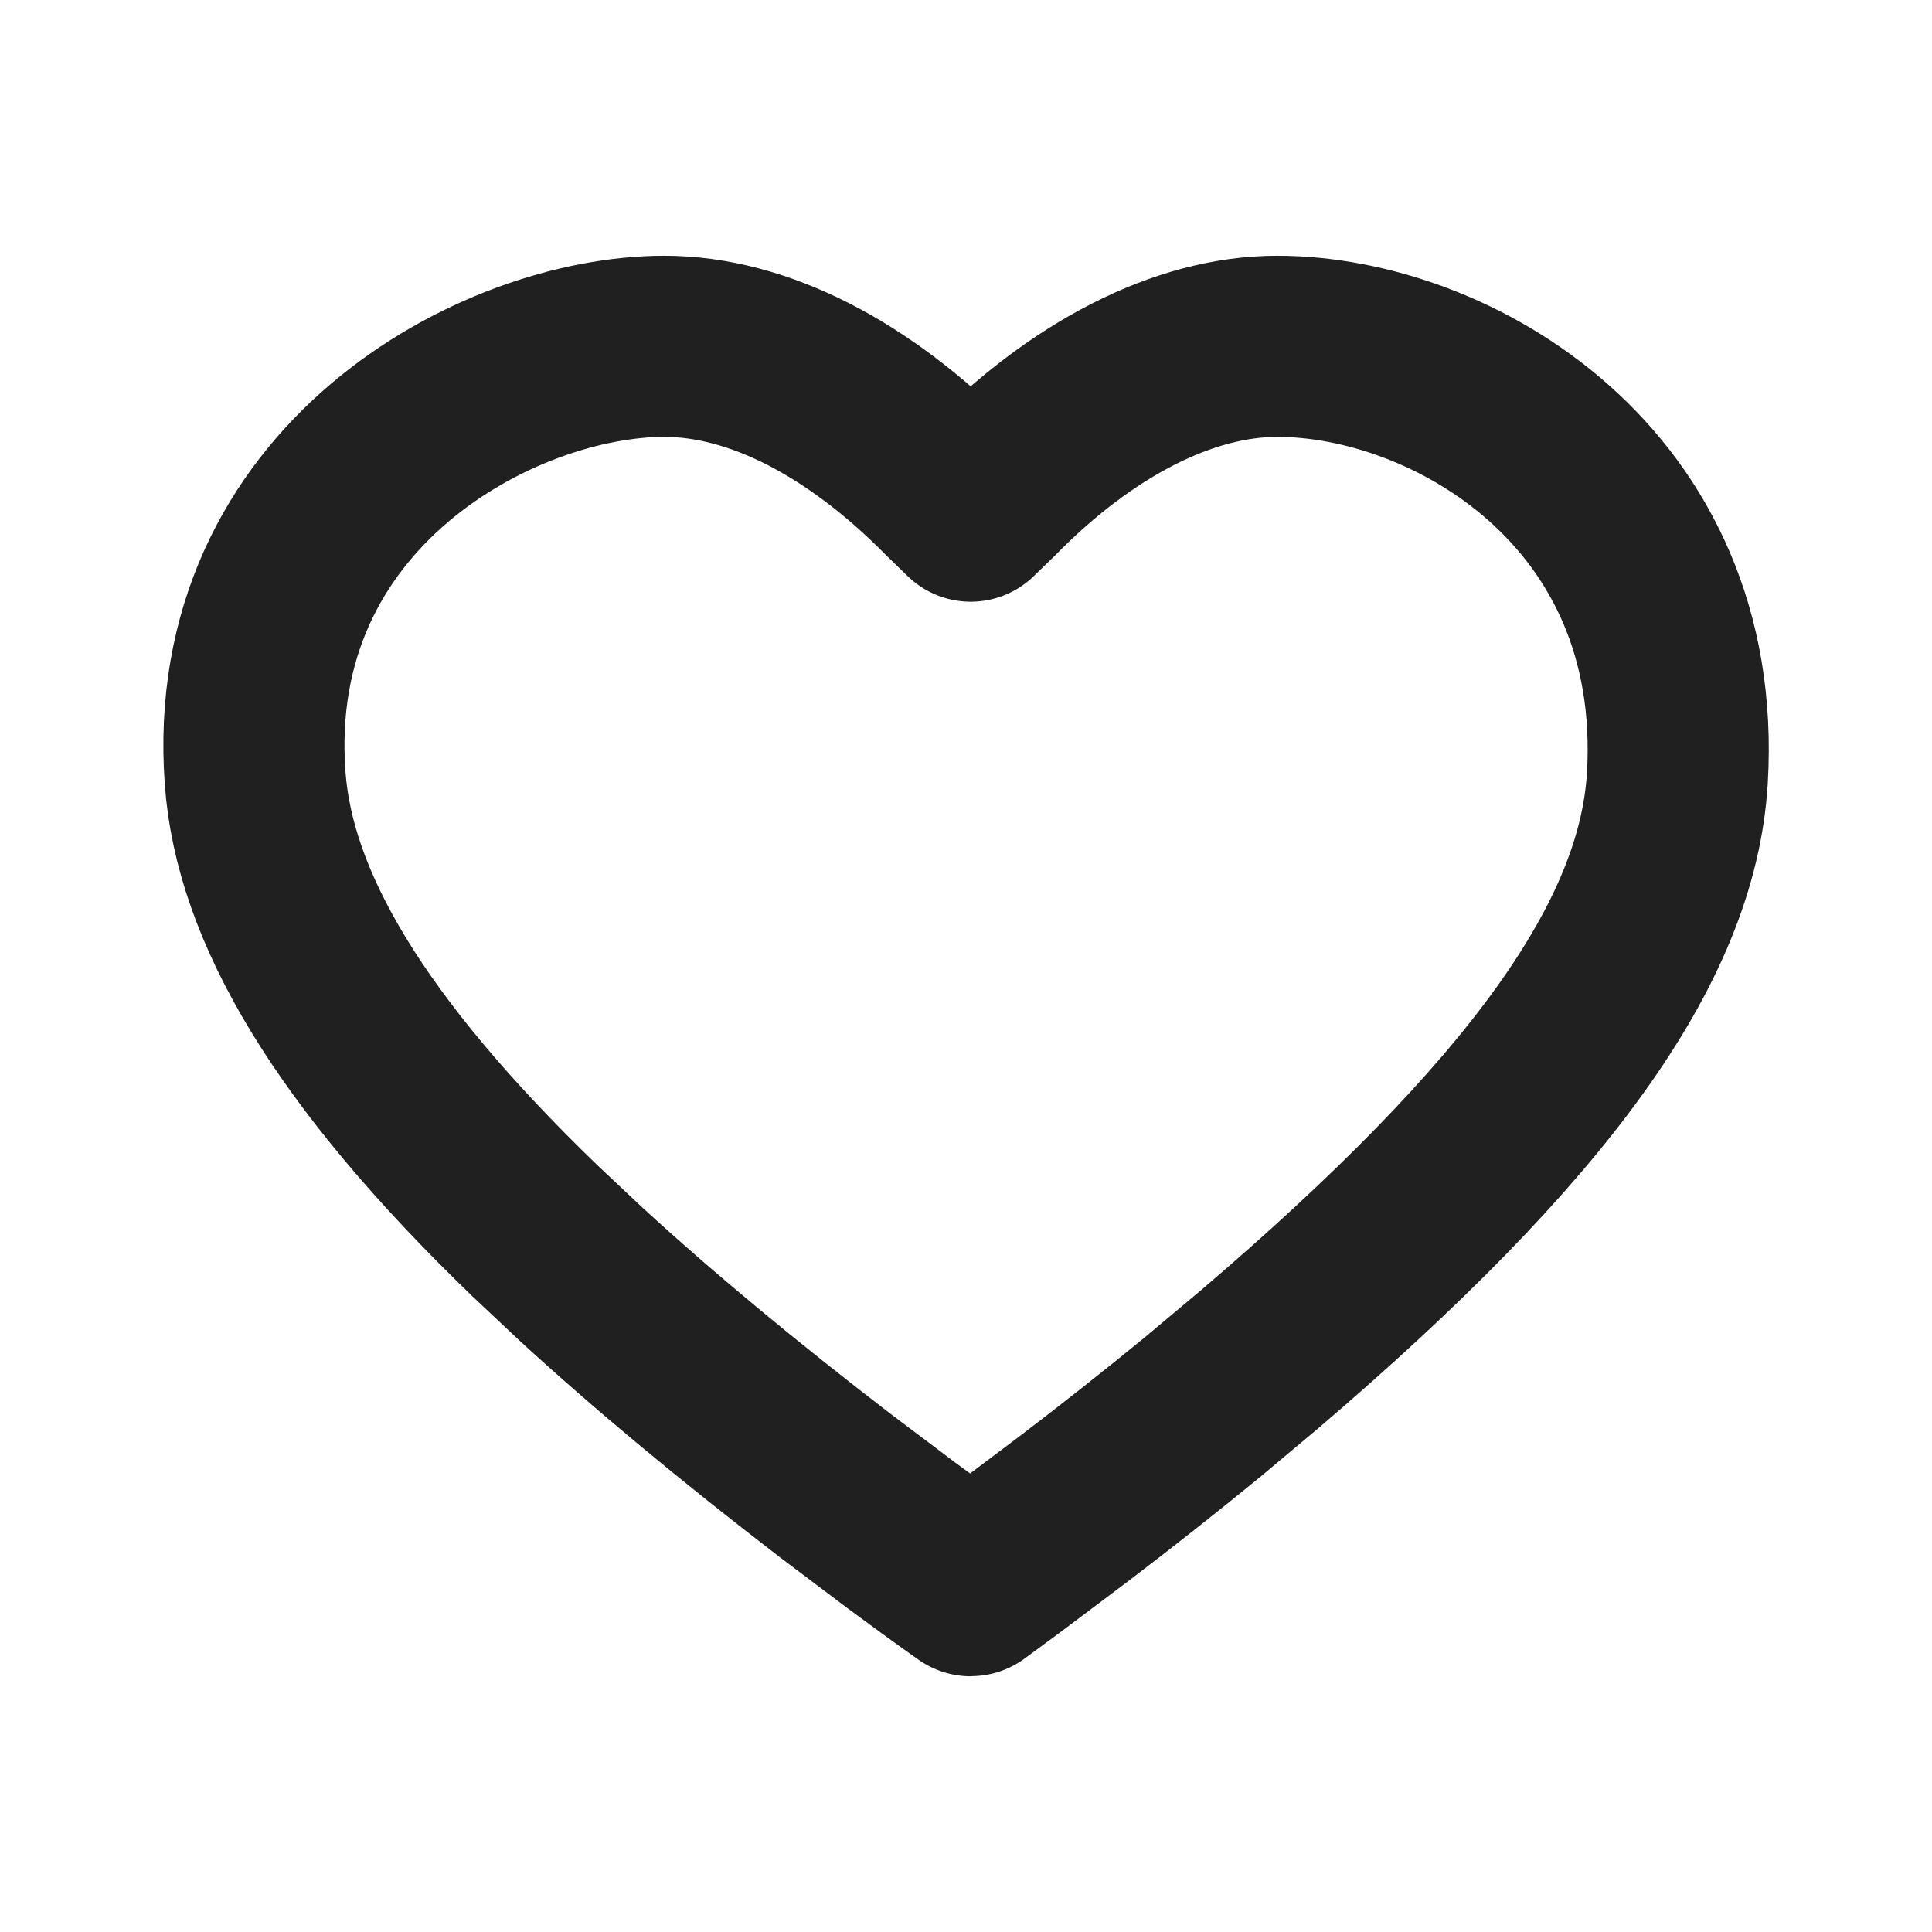
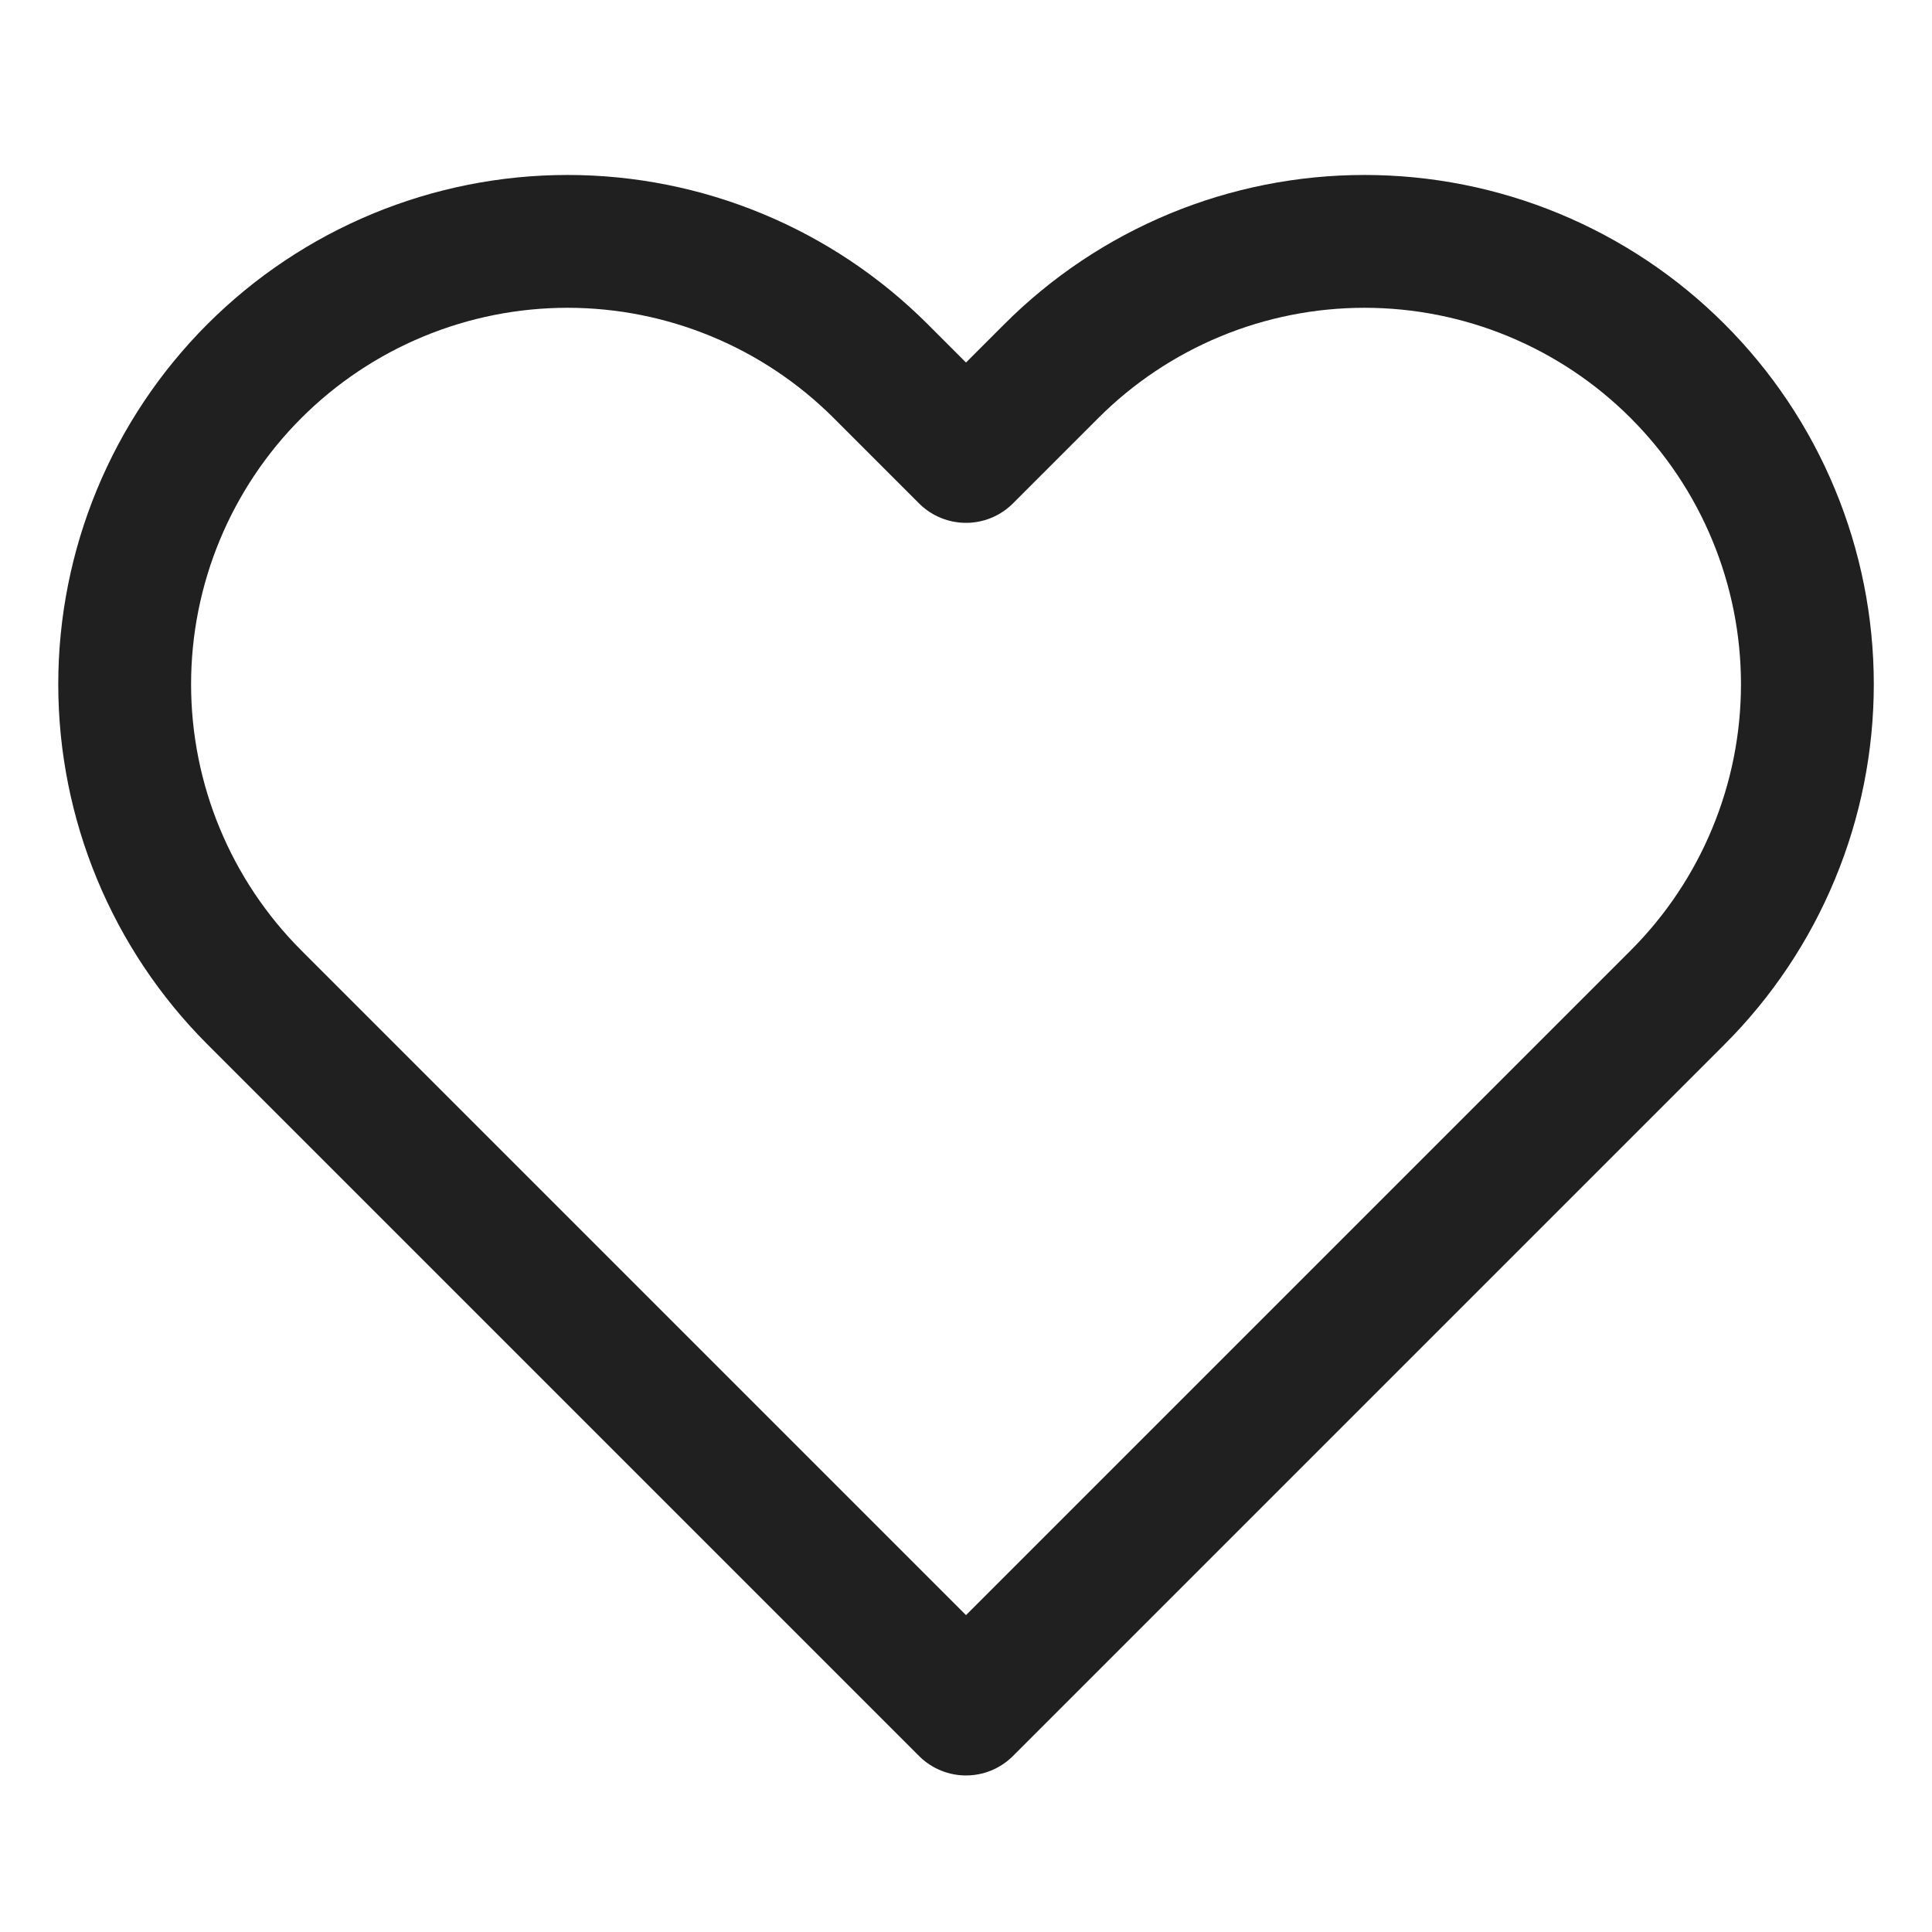
- <svg xmlns="http://www.w3.org/2000/svg" width="16" height="16" viewBox="0 0 16 16" fill="none">
-   <path d="M-868 -284C-868 -288.418 -864.418 -292 -860 -292H204C208.418 -292 212 -288.418 212 -284V1370C212 1374.42 208.418 1378 204 1378H-860C-864.418 1378 -868 1374.42 -868 1370V-284Z" fill="white" />
-   <path d="M-860 -292V-291H204V-292V-293H-860V-292ZM212 -284H211V1370H212H213V-284H212ZM204 1378V1377H-860V1378V1379H204V1378ZM-868 1370H-867V-284H-868H-869V1370H-868ZM-860 1378V1377C-863.866 1377 -867 1373.87 -867 1370H-868H-869C-869 1374.97 -864.971 1379 -860 1379V1378ZM212 1370H211C211 1373.87 207.866 1377 204 1377V1378V1379C208.971 1379 213 1374.97 213 1370H212ZM204 -292V-291C207.866 -291 211 -287.866 211 -284H212H213C213 -288.971 208.971 -293 204 -293V-292ZM-860 -292V-293C-864.971 -293 -869 -288.971 -869 -284H-868H-867C-867 -287.866 -863.866 -291 -860 -291V-292Z" fill="#F1F1F1" />
-   <path fill-rule="evenodd" clip-rule="evenodd" d="M10.578 2.868C12.014 2.868 14.035 4.031 13.891 6.445C13.809 7.808 12.737 9.289 10.429 11.259L9.953 11.658C9.624 11.927 9.276 12.203 8.906 12.485L8.337 12.913L8.041 13.131C8.041 13.133 8.039 13.132 8.039 13.132C7.839 12.991 7.647 12.85 7.459 12.711L6.911 12.298C6.112 11.684 5.412 11.103 4.812 10.552L4.427 10.19C2.884 8.7 2.19 7.501 2.113 6.445C1.936 4.032 4.125 2.868 5.501 2.868C6.28 2.868 7.115 3.303 7.87 4.069L8.039 4.233L8.208 4.069C8.952 3.311 9.798 2.868 10.578 2.868Z" stroke="#202020" stroke-width="1.5" stroke-linecap="round" stroke-linejoin="round" />
+ <svg xmlns="http://www.w3.org/2000/svg" width="32" height="32" viewBox="0 0 32 32" fill="none">
+   <path d="M-548 -316C-548 -320.418 -544.418 -324 -540 -324H684C688.418 -324 692 -320.418 692 -316V1374C692 1378.42 688.418 1382 684 1382H-540C-544.418 1382 -548 1378.42 -548 1374V-316Z" fill="white" />
+   <path d="M-540 -324V-323H684V-324V-325H-540V-324ZM692 -316H691V1374H692H693V-316H692ZM684 1382V1381H-540V1382V1383H684V1382ZM-548 1374H-547V-316H-548H-549V1374H-548ZM-540 1382V1381C-543.866 1381 -547 1377.87 -547 1374H-548H-549C-549 1378.97 -544.971 1383 -540 1383V1382ZM692 1374H691C691 1377.87 687.866 1381 684 1381V1382V1383C688.971 1383 693 1378.97 693 1374H692ZM684 -324V-323C687.866 -323 691 -319.866 691 -316H692H693C693 -320.971 688.971 -325 684 -325V-324ZM-540 -324V-325C-544.971 -325 -549 -320.971 -549 -316H-548H-547C-547 -319.866 -543.866 -323 -540 -323V-324Z" fill="#F1F1F1" />
+   <path d="M27.787 6.147C27.106 5.465 26.297 4.925 25.407 4.556C24.517 4.187 23.563 3.998 22.6 3.998C21.637 3.998 20.683 4.187 19.793 4.556C18.903 4.925 18.094 5.465 17.413 6.147L16 7.56L14.587 6.147C13.211 4.771 11.345 3.998 9.4 3.998C7.455 3.998 5.589 4.771 4.213 6.147C2.838 7.522 2.065 9.388 2.065 11.333C2.065 13.279 2.838 15.144 4.213 16.52L16 28.307L27.787 16.52C28.468 15.839 29.009 15.03 29.377 14.14C29.746 13.251 29.936 12.297 29.936 11.333C29.936 10.37 29.746 9.416 29.377 8.526C29.009 7.636 28.468 6.828 27.787 6.147Z" stroke="#202020" stroke-width="2.2" stroke-linecap="round" stroke-linejoin="round" />
</svg>
